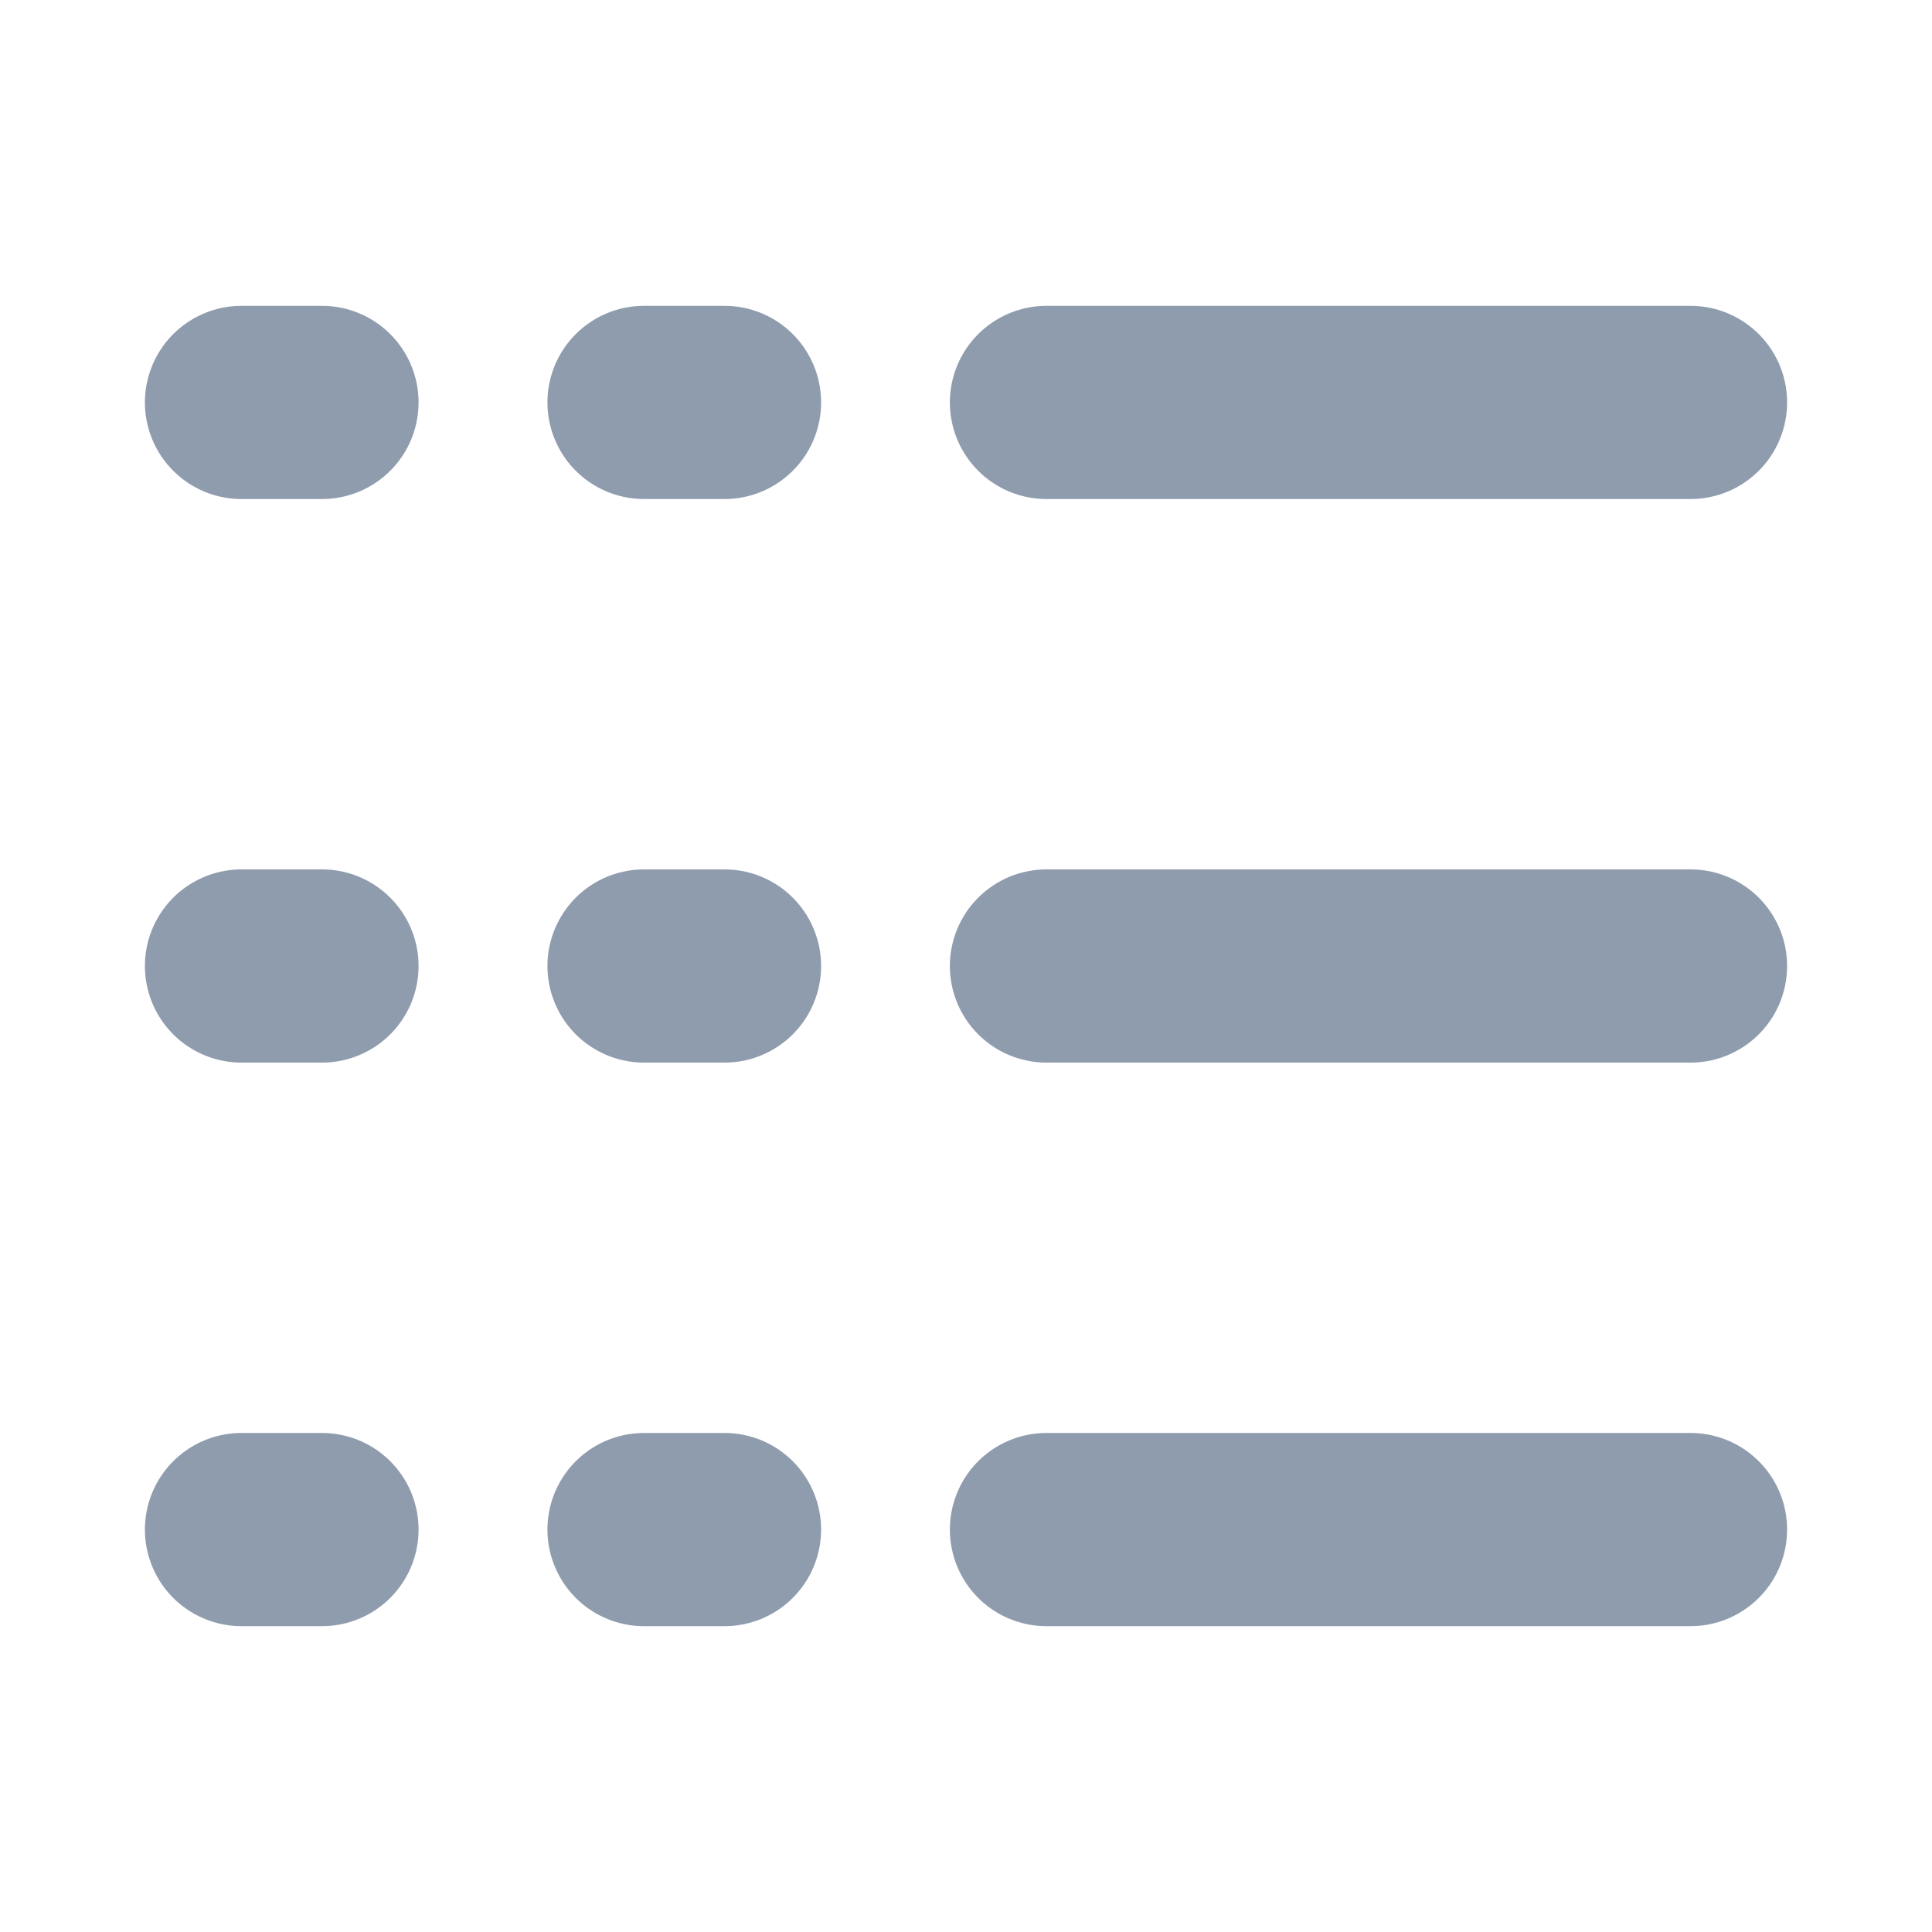
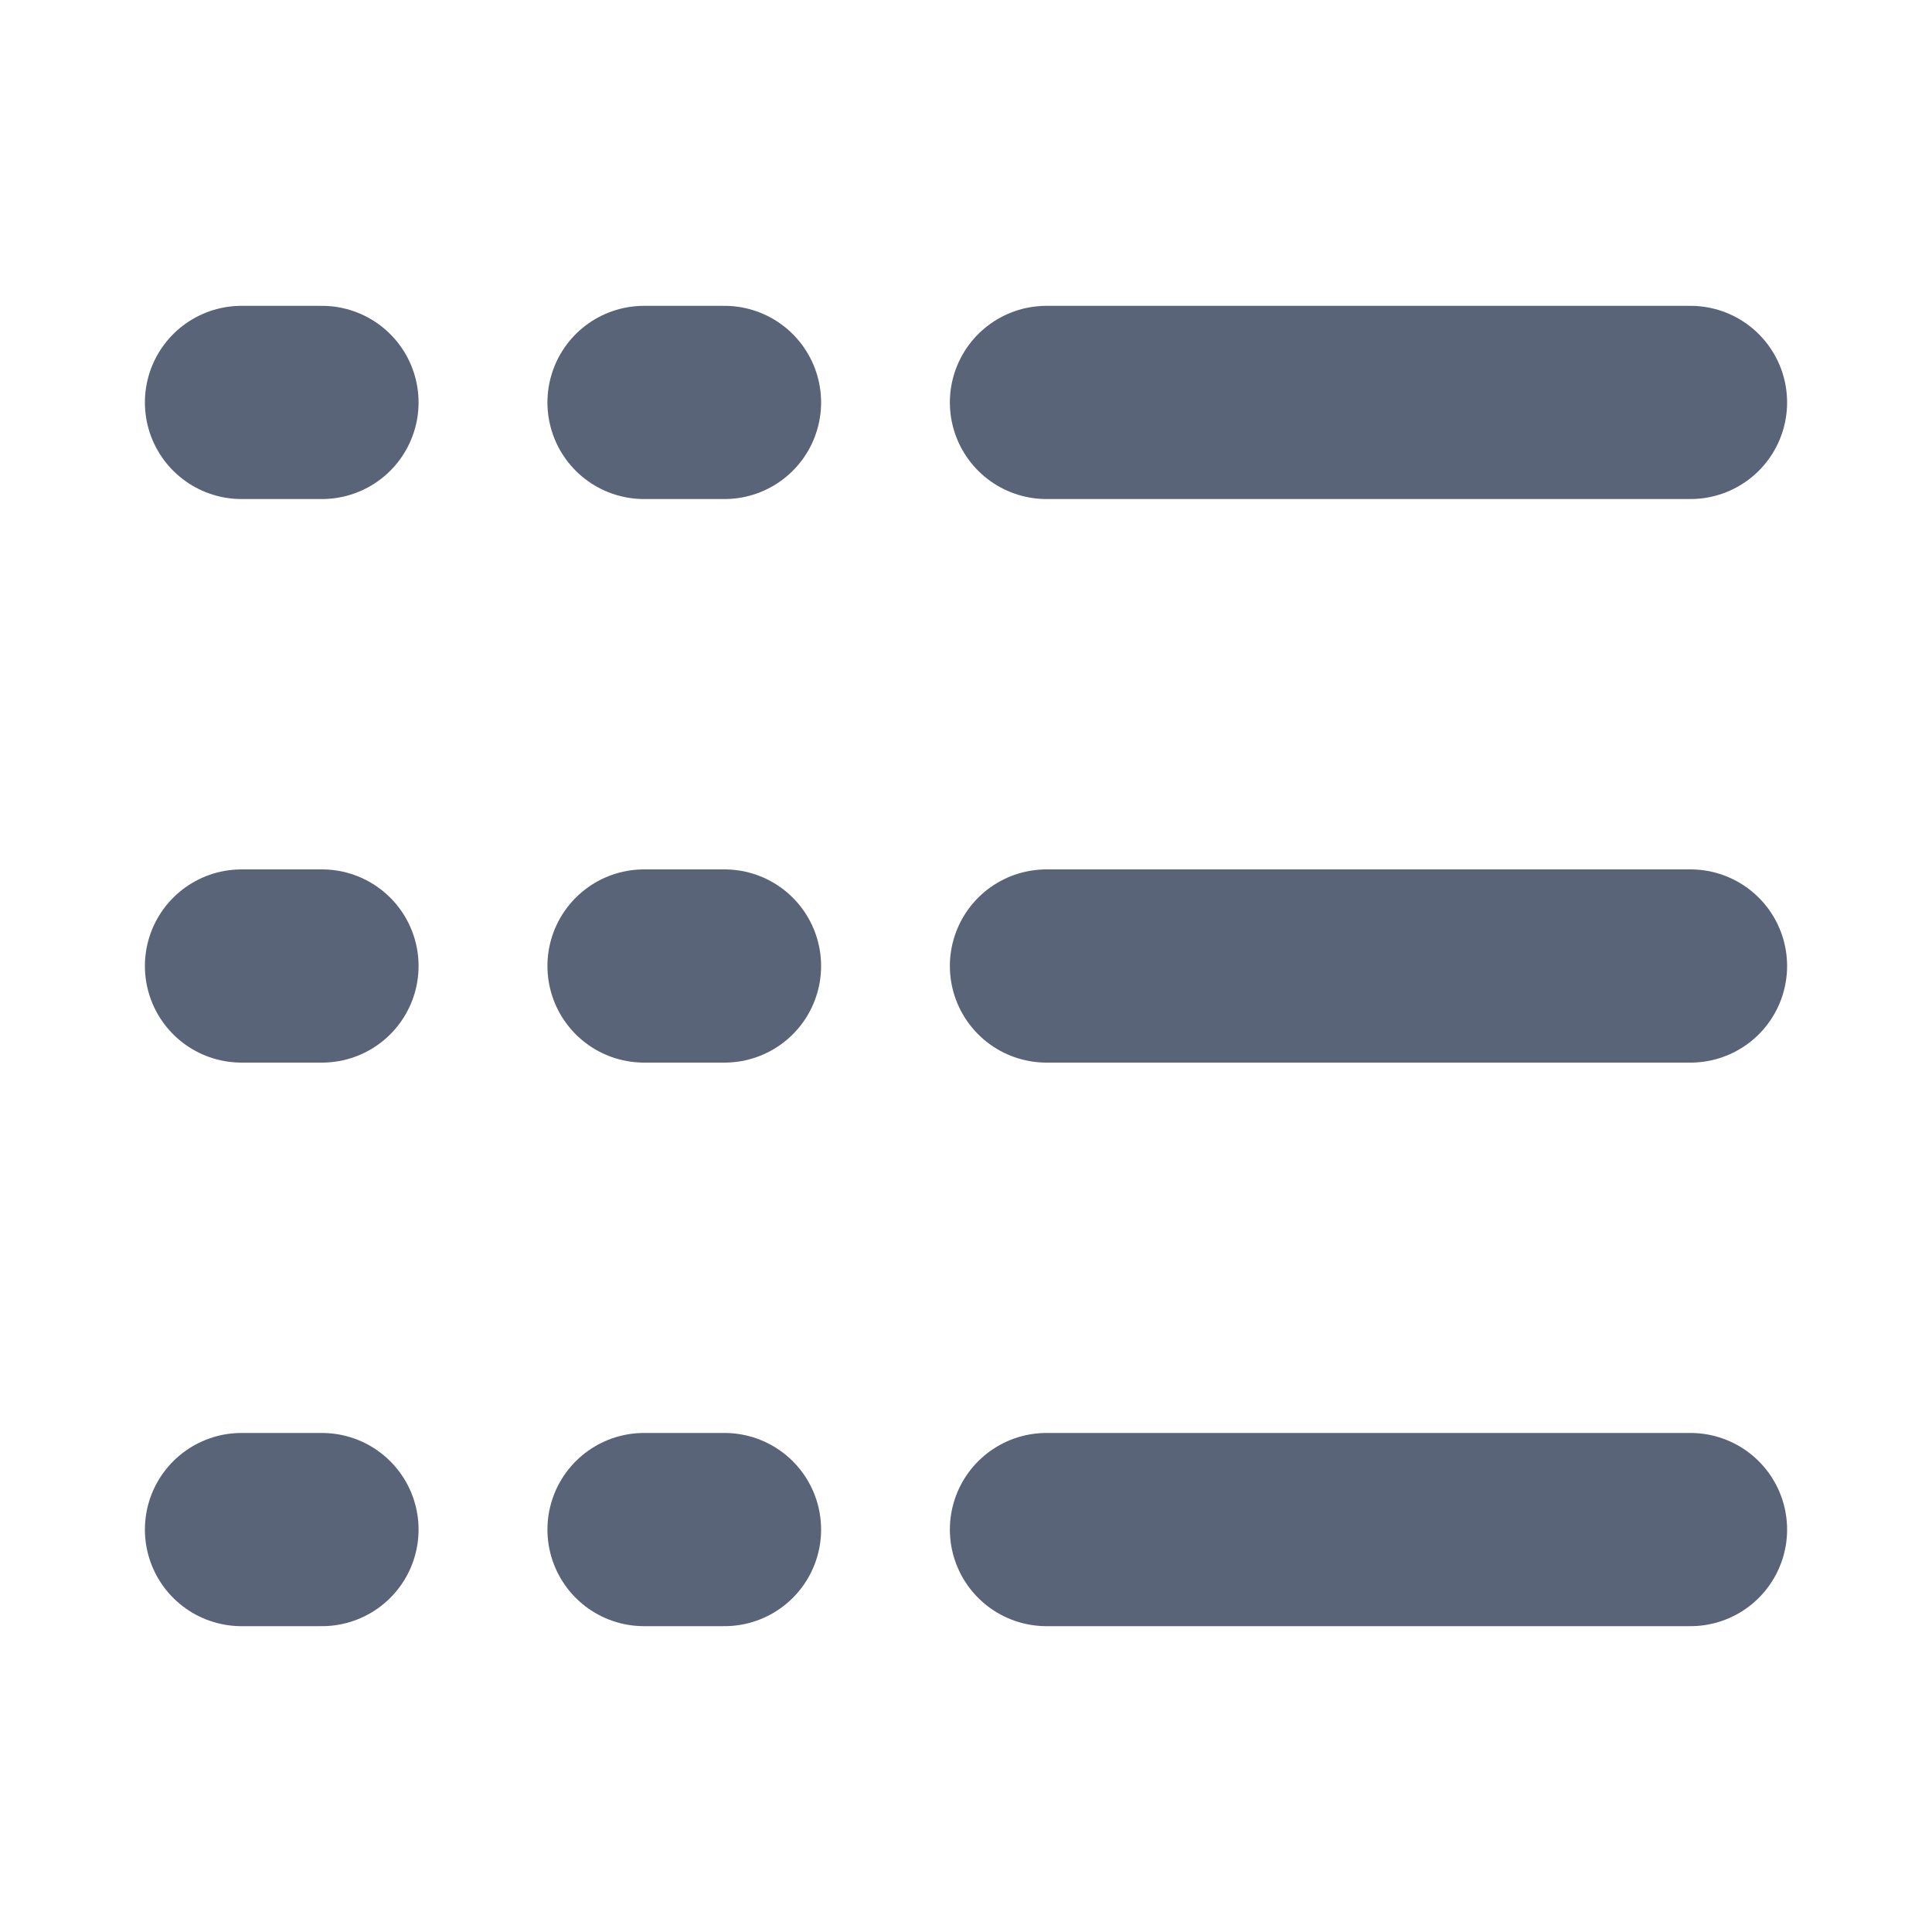
<svg xmlns="http://www.w3.org/2000/svg" preserveAspectRatio="none" overflow="visible" style="display: block;" width="20" height="20" viewBox="0 0 20 20" fill="none">
  <g id="logs">
-     <path id="Vector" d="M2.5 4.166H3.333M2.5 10H3.333M2.5 15.834H3.333M6.667 4.166H7.5M6.667 10H7.5M6.667 15.834H7.5M10.833 4.166H17.5M10.833 10H17.5M10.833 15.834H17.5" stroke="#8F9CAE" stroke-width="2" stroke-linecap="round" />
+     <path id="Vector" d="M2.5 4.166H3.333M2.5 10H3.333M2.5 15.834H3.333M6.667 4.166H7.5M6.667 10H7.5M6.667 15.834H7.5M10.833 4.166H17.5M10.833 10H17.5M10.833 15.834H17.5" stroke="#5A6478" stroke-width="2" stroke-linecap="round" />
  </g>
</svg>
